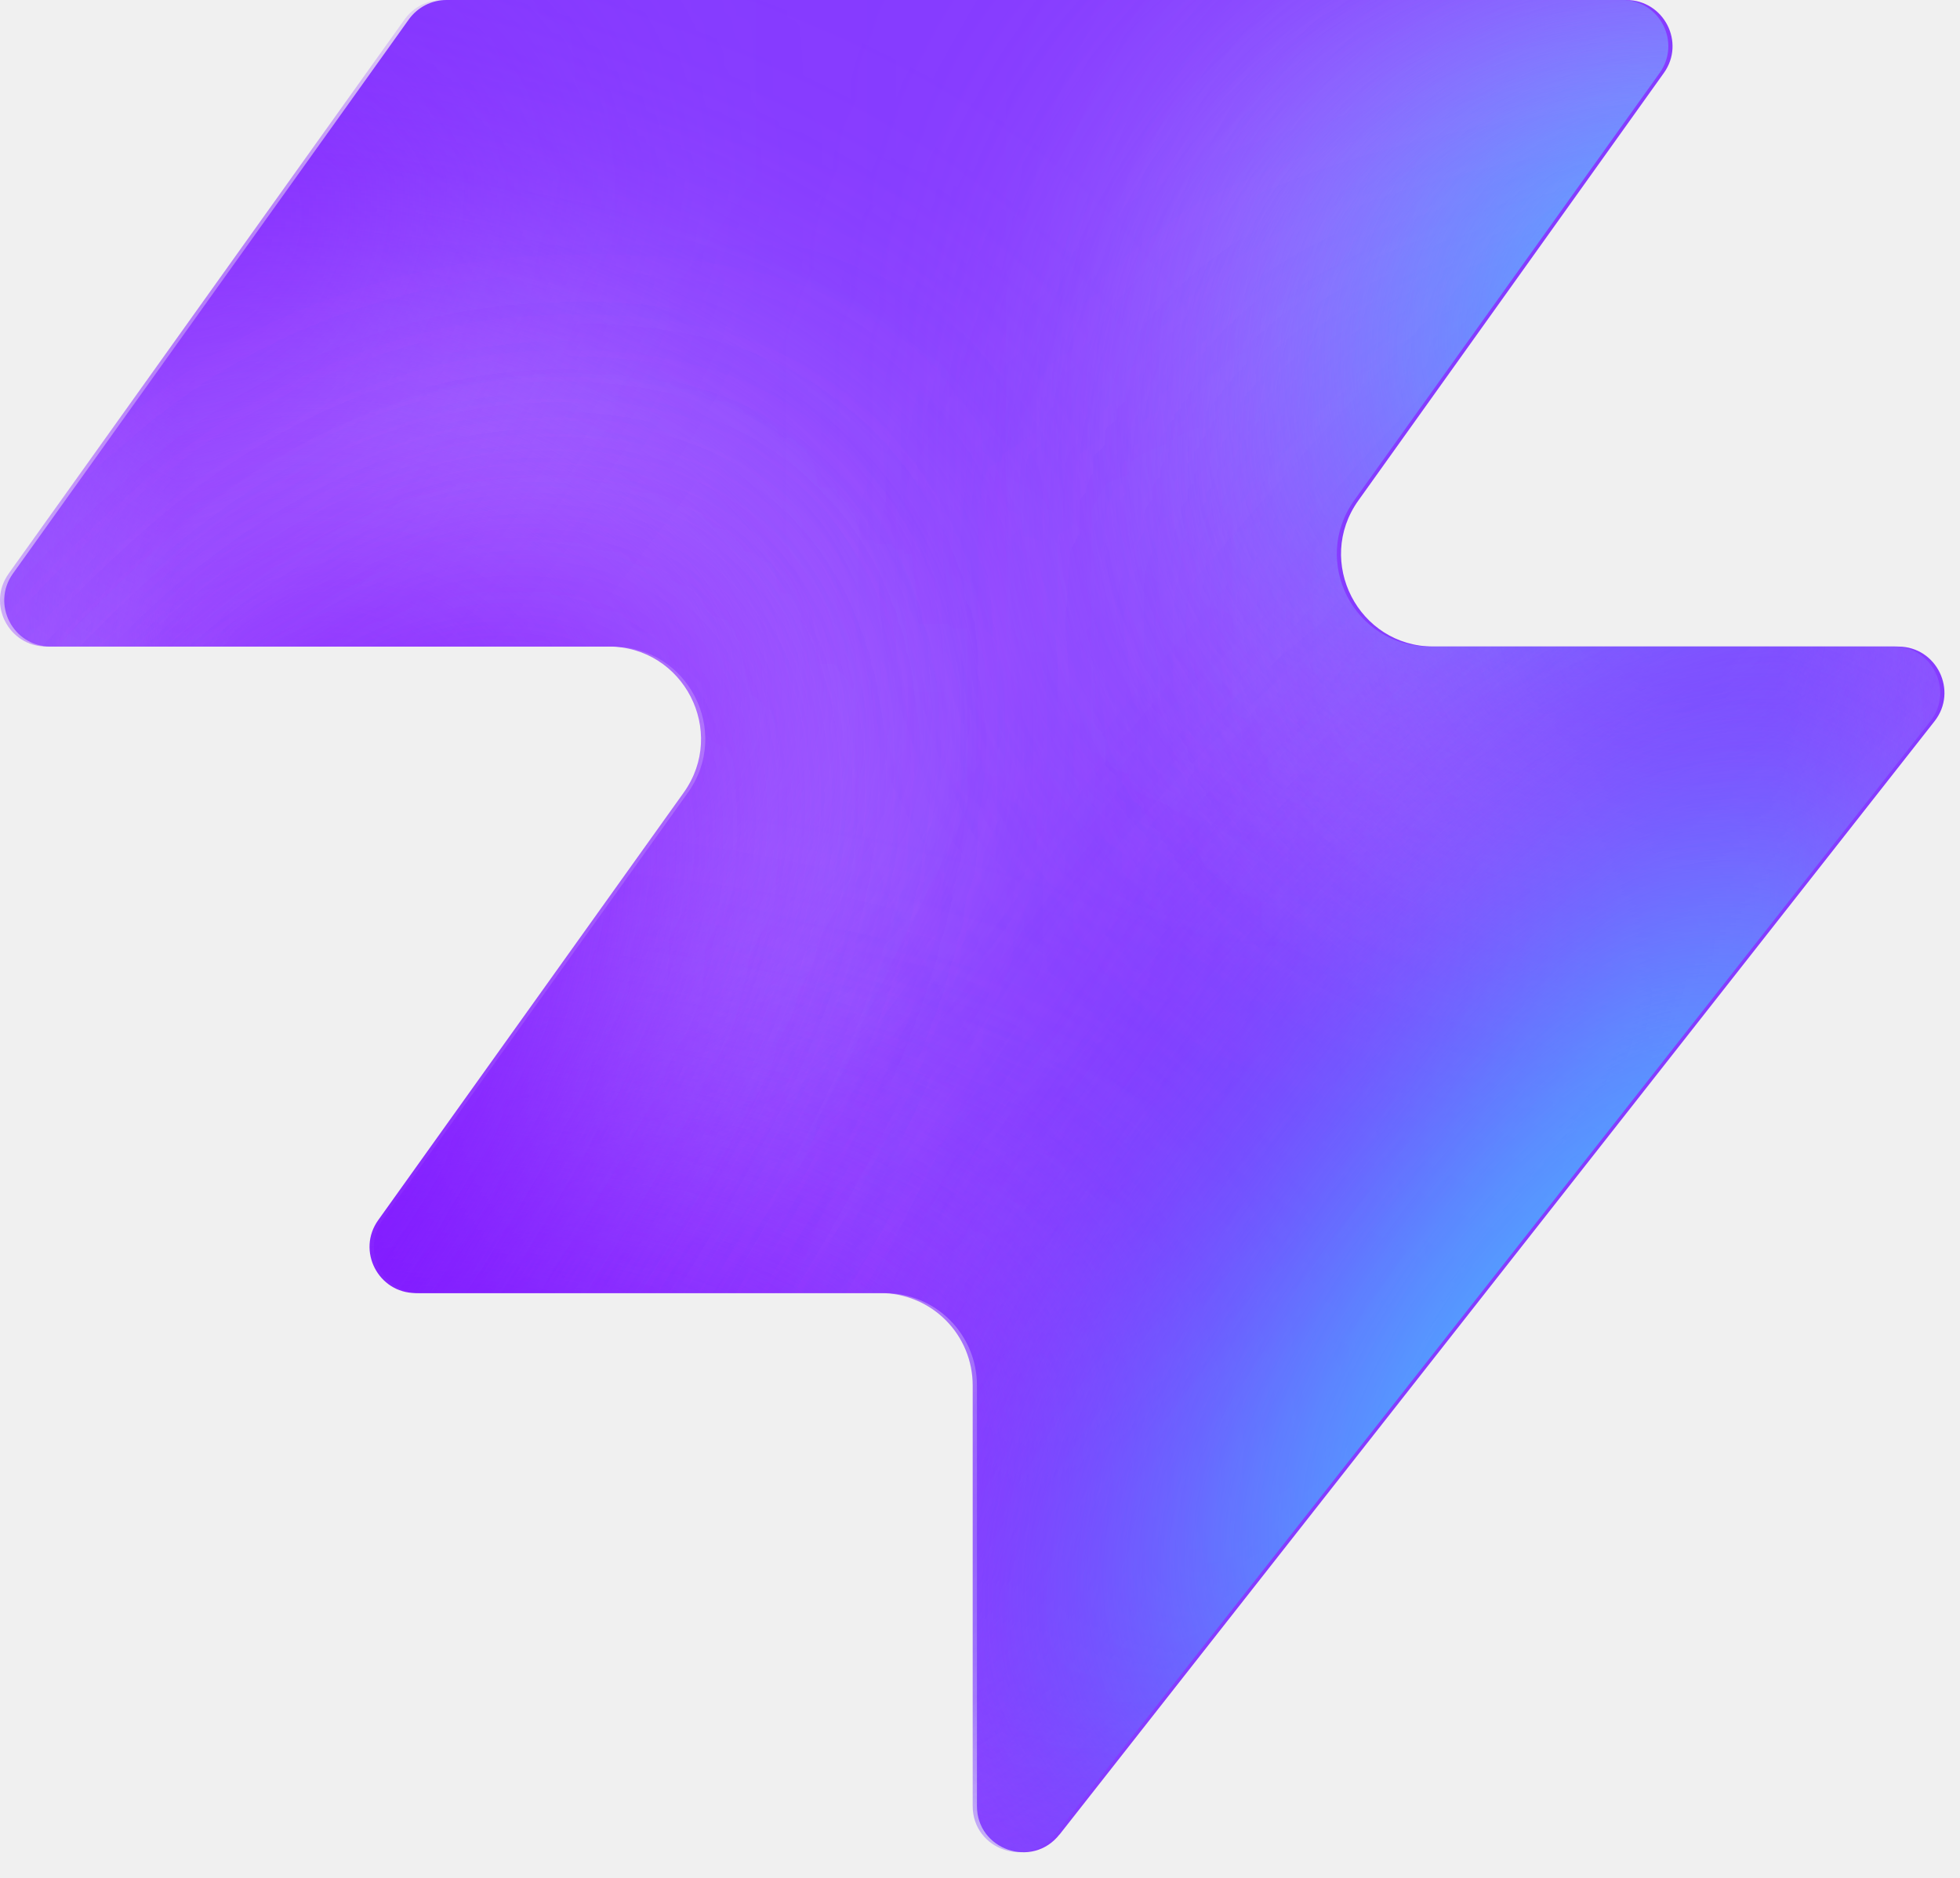
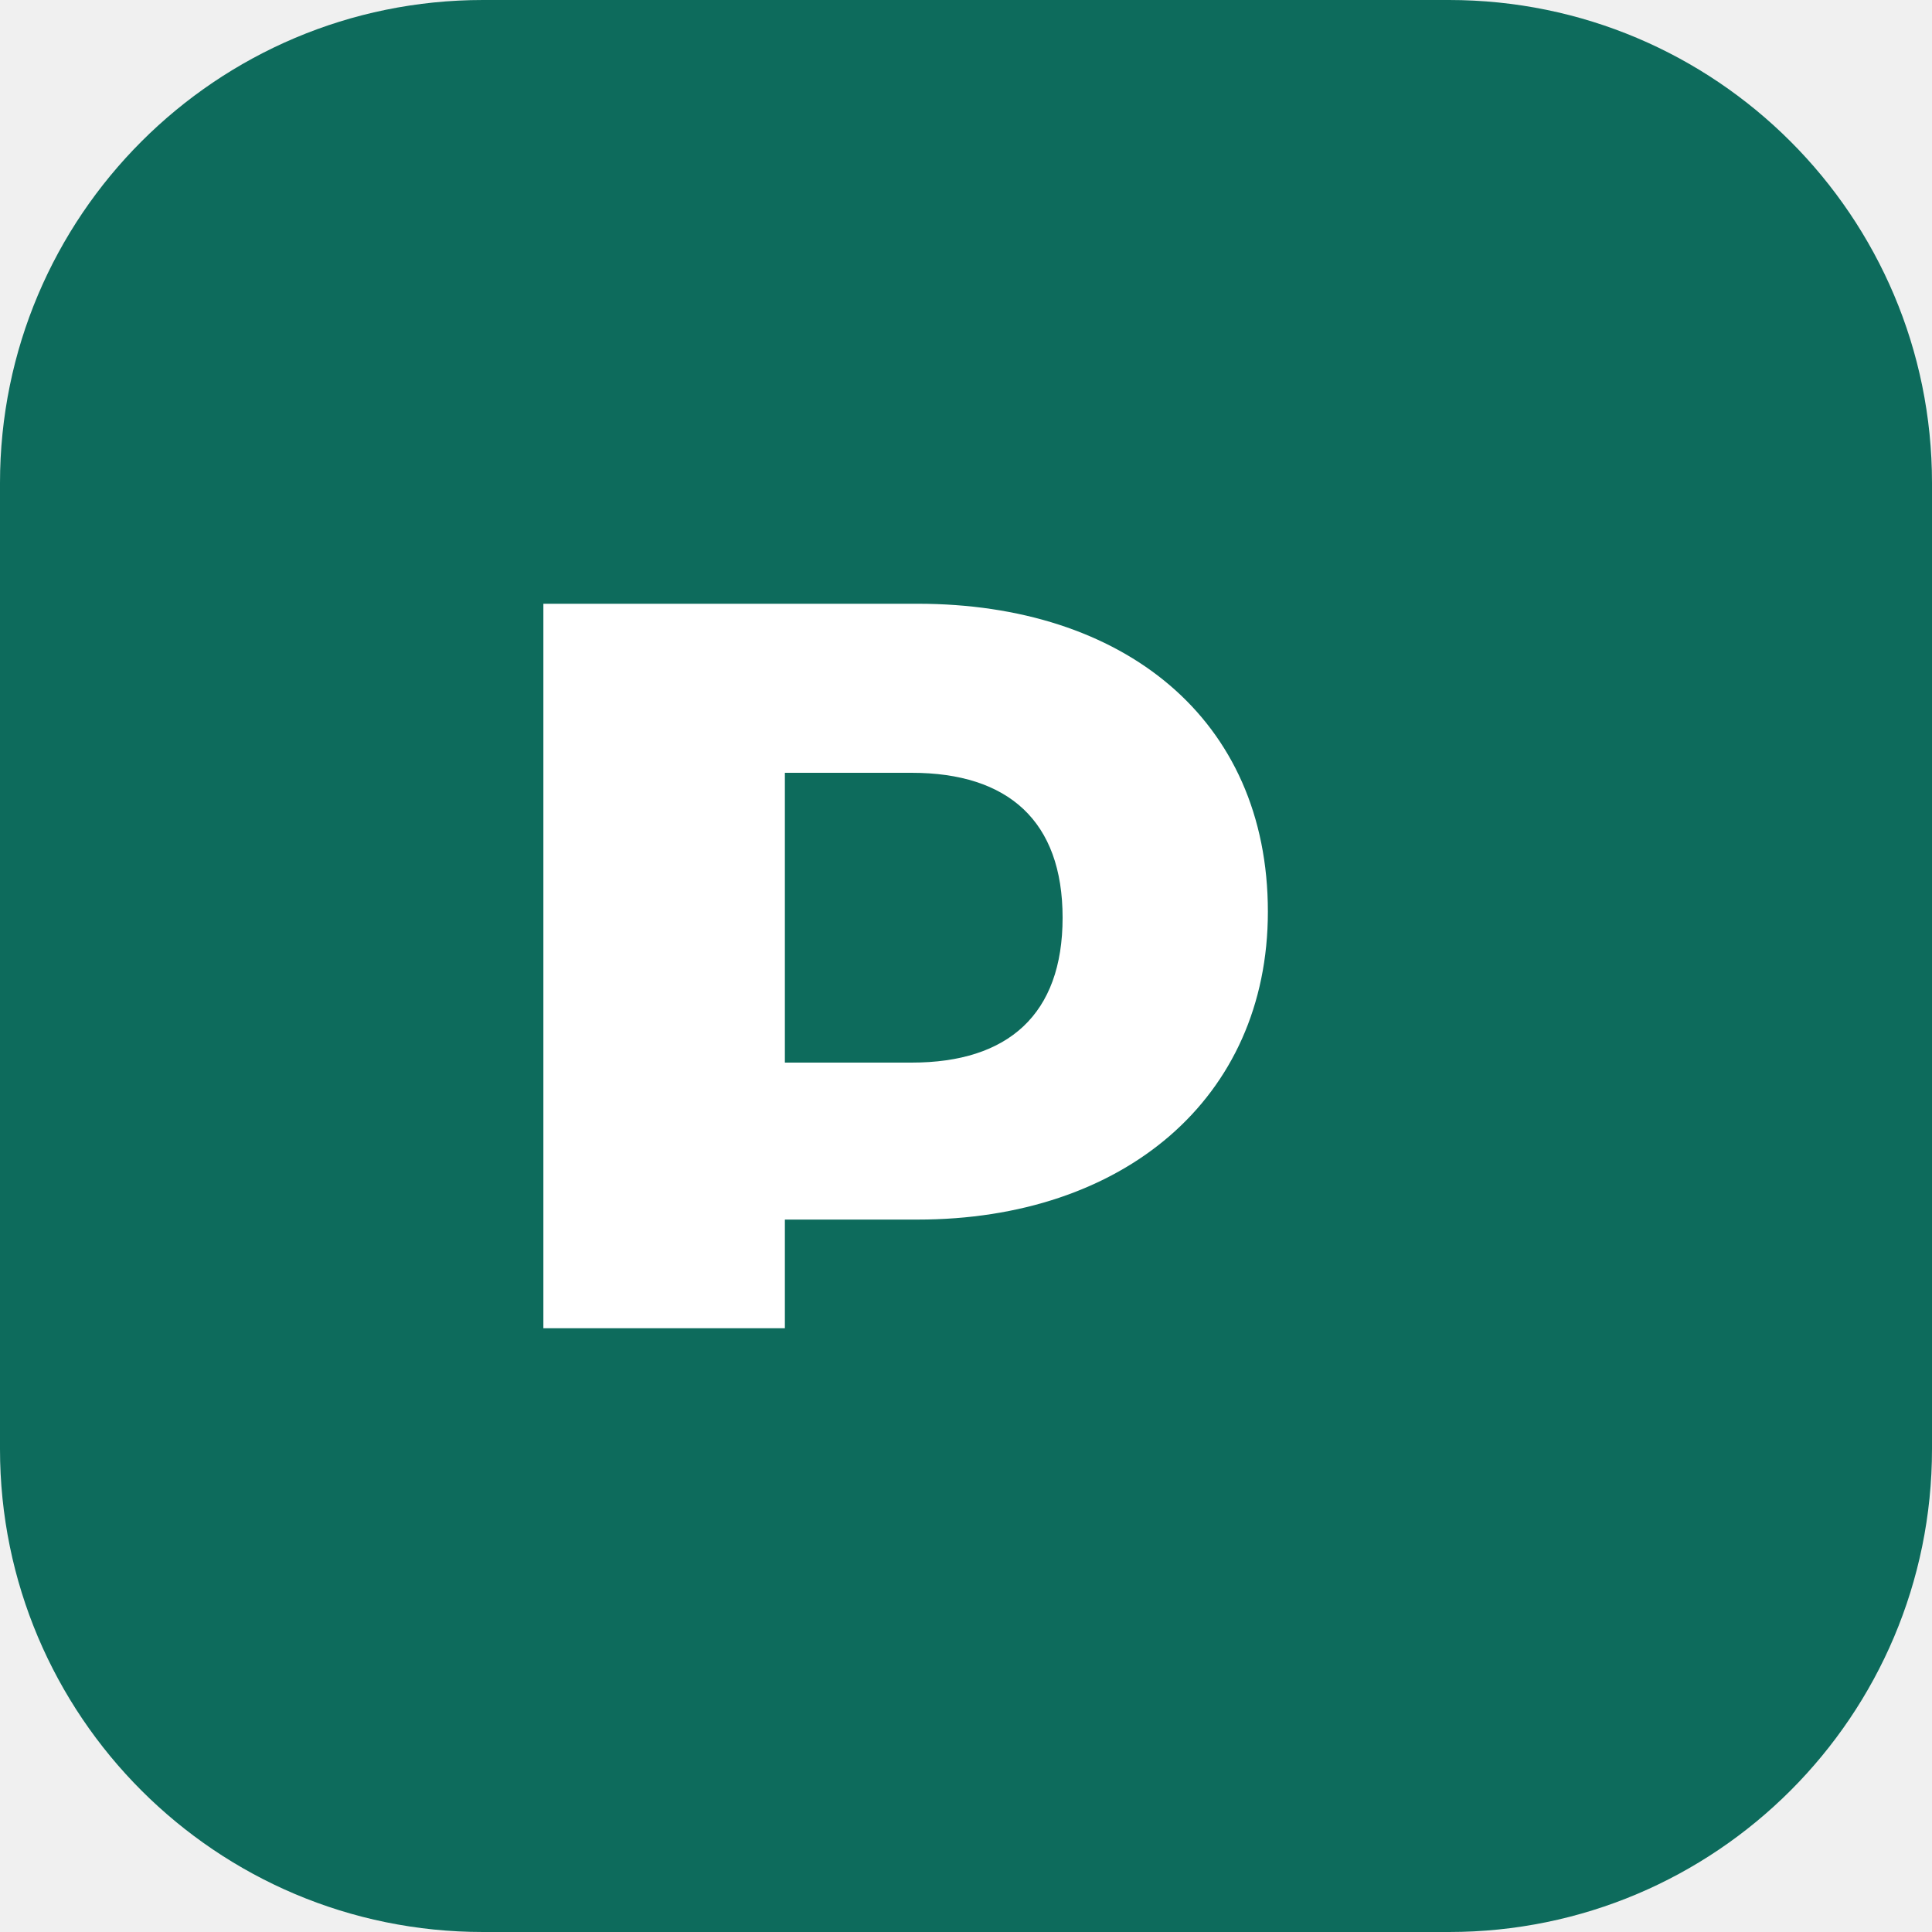
- <svg xmlns="http://www.w3.org/2000/svg" width="48" height="46" fill="none" viewBox="0 0 48 46">
-   <path fill="#863bff" d="M25.946 44.938c-.664.845-2.021.375-2.021-.698V33.937a2.26 2.26 0 0 0-2.262-2.262H10.287c-.92 0-1.456-1.04-.92-1.788l7.48-10.471c1.07-1.497 0-3.578-1.842-3.578H1.237c-.92 0-1.456-1.04-.92-1.788L10.013.474c.214-.297.556-.474.92-.474h28.894c.92 0 1.456 1.04.92 1.788l-7.48 10.471c-1.07 1.498 0 3.579 1.842 3.579h11.377c.943 0 1.473 1.088.89 1.83L25.947 44.94z" style="fill:#863bff;fill:color(display-p3 .525 .23 1);fill-opacity:1" />
-   <mask id="a" width="48" height="46" x="0" y="0" maskUnits="userSpaceOnUse" style="mask-type:alpha">
-     <path fill="#000" d="M25.842 44.938c-.664.844-2.021.375-2.021-.698V33.937a2.26 2.26 0 0 0-2.262-2.262H10.183c-.92 0-1.456-1.04-.92-1.788l7.48-10.471c1.07-1.498 0-3.579-1.842-3.579H1.133c-.92 0-1.456-1.04-.92-1.787L9.91.473c.214-.297.556-.474.92-.474h28.894c.92 0 1.456 1.04.92 1.788l-7.48 10.471c-1.07 1.498 0 3.578 1.842 3.578h11.377c.943 0 1.473 1.088.89 1.832L25.843 44.94z" style="fill:#000;fill-opacity:1" />
-   </mask>
-   <g mask="url(#a)">
-     <g filter="url(#b)">
-       <ellipse cx="5.508" cy="14.704" fill="#ede6ff" rx="5.508" ry="14.704" style="fill:#ede6ff;fill:color(display-p3 .927 .903 1);fill-opacity:1" transform="matrix(.00324 1 1 -.00324 -4.47 31.516)" />
-     </g>
-     <g filter="url(#c)">
-       <ellipse cx="10.399" cy="29.851" fill="#ede6ff" rx="10.399" ry="29.851" style="fill:#ede6ff;fill:color(display-p3 .927 .903 1);fill-opacity:1" transform="matrix(.00324 1 1 -.00324 -39.328 7.883)" />
-     </g>
-     <g filter="url(#d)">
-       <ellipse cx="5.508" cy="30.487" fill="#7e14ff" rx="5.508" ry="30.487" style="fill:#7e14ff;fill:color(display-p3 .492 .077 1);fill-opacity:1" transform="rotate(89.814 -25.913 -14.639)scale(1 -1)" />
-     </g>
-     <g filter="url(#e)">
-       <ellipse cx="5.508" cy="30.599" fill="#7e14ff" rx="5.508" ry="30.599" style="fill:#7e14ff;fill:color(display-p3 .492 .077 1);fill-opacity:1" transform="rotate(89.814 -32.644 -3.334)scale(1 -1)" />
-     </g>
-     <g filter="url(#f)">
-       <ellipse cx="5.508" cy="30.599" fill="#7e14ff" rx="5.508" ry="30.599" style="fill:#7e14ff;fill:color(display-p3 .492 .077 1);fill-opacity:1" transform="matrix(.00324 1 1 -.00324 -34.34 30.47)" />
-     </g>
-     <g filter="url(#g)">
-       <ellipse cx="14.072" cy="22.078" fill="#ede6ff" rx="14.072" ry="22.078" style="fill:#ede6ff;fill:color(display-p3 .927 .903 1);fill-opacity:1" transform="rotate(93.35 24.506 48.493)scale(-1 1)" />
-     </g>
-     <g filter="url(#h)">
-       <ellipse cx="3.47" cy="21.501" fill="#7e14ff" rx="3.47" ry="21.501" style="fill:#7e14ff;fill:color(display-p3 .492 .077 1);fill-opacity:1" transform="rotate(89.009 28.708 47.59)scale(-1 1)" />
-     </g>
-     <g filter="url(#i)">
-       <ellipse cx="3.47" cy="21.501" fill="#7e14ff" rx="3.47" ry="21.501" style="fill:#7e14ff;fill:color(display-p3 .492 .077 1);fill-opacity:1" transform="rotate(89.009 28.708 47.59)scale(-1 1)" />
-     </g>
-     <g filter="url(#j)">
-       <ellipse cx=".387" cy="8.972" fill="#7e14ff" rx="4.407" ry="29.108" style="fill:#7e14ff;fill:color(display-p3 .492 .077 1);fill-opacity:1" transform="rotate(39.51 .387 8.972)" />
-     </g>
-     <g filter="url(#k)">
-       <ellipse cx="47.523" cy="-6.092" fill="#7e14ff" rx="4.407" ry="29.108" style="fill:#7e14ff;fill:color(display-p3 .492 .077 1);fill-opacity:1" transform="rotate(37.892 47.523 -6.092)" />
-     </g>
-     <g filter="url(#l)">
-       <ellipse cx="41.412" cy="6.333" fill="#47bfff" rx="5.971" ry="9.665" style="fill:#47bfff;fill:color(display-p3 .28 .748 1);fill-opacity:1" transform="rotate(37.892 41.412 6.333)" />
-     </g>
-     <g filter="url(#m)">
-       <ellipse cx="-1.879" cy="38.332" fill="#7e14ff" rx="4.407" ry="29.108" style="fill:#7e14ff;fill:color(display-p3 .492 .077 1);fill-opacity:1" transform="rotate(37.892 -1.88 38.332)" />
-     </g>
-     <g filter="url(#n)">
-       <ellipse cx="-1.879" cy="38.332" fill="#7e14ff" rx="4.407" ry="29.108" style="fill:#7e14ff;fill:color(display-p3 .492 .077 1);fill-opacity:1" transform="rotate(37.892 -1.88 38.332)" />
-     </g>
-     <g filter="url(#o)">
-       <ellipse cx="35.651" cy="29.907" fill="#7e14ff" rx="4.407" ry="29.108" style="fill:#7e14ff;fill:color(display-p3 .492 .077 1);fill-opacity:1" transform="rotate(37.892 35.651 29.907)" />
-     </g>
-     <g filter="url(#p)">
-       <ellipse cx="38.418" cy="32.4" fill="#47bfff" rx="5.971" ry="15.297" style="fill:#47bfff;fill:color(display-p3 .28 .748 1);fill-opacity:1" transform="rotate(37.892 38.418 32.4)" />
-     </g>
-   </g>
-   <defs>
-     <filter id="b" width="60.045" height="41.654" x="-19.77" y="16.149" color-interpolation-filters="sRGB" filterUnits="userSpaceOnUse">
-       <feFlood flood-opacity="0" result="BackgroundImageFix" />
-       <feBlend in="SourceGraphic" in2="BackgroundImageFix" result="shape" />
-       <feGaussianBlur result="effect1_foregroundBlur_2002_17158" stdDeviation="7.659" />
-     </filter>
-     <filter id="c" width="90.34" height="51.437" x="-54.613" y="-7.533" color-interpolation-filters="sRGB" filterUnits="userSpaceOnUse">
-       <feFlood flood-opacity="0" result="BackgroundImageFix" />
-       <feBlend in="SourceGraphic" in2="BackgroundImageFix" result="shape" />
-       <feGaussianBlur result="effect1_foregroundBlur_2002_17158" stdDeviation="7.659" />
-     </filter>
-     <filter id="d" width="79.355" height="29.4" x="-49.64" y="2.03" color-interpolation-filters="sRGB" filterUnits="userSpaceOnUse">
-       <feFlood flood-opacity="0" result="BackgroundImageFix" />
-       <feBlend in="SourceGraphic" in2="BackgroundImageFix" result="shape" />
-       <feGaussianBlur result="effect1_foregroundBlur_2002_17158" stdDeviation="4.596" />
-     </filter>
-     <filter id="e" width="79.579" height="29.4" x="-45.045" y="20.029" color-interpolation-filters="sRGB" filterUnits="userSpaceOnUse">
-       <feFlood flood-opacity="0" result="BackgroundImageFix" />
-       <feBlend in="SourceGraphic" in2="BackgroundImageFix" result="shape" />
-       <feGaussianBlur result="effect1_foregroundBlur_2002_17158" stdDeviation="4.596" />
-     </filter>
-     <filter id="f" width="79.579" height="29.4" x="-43.513" y="21.178" color-interpolation-filters="sRGB" filterUnits="userSpaceOnUse">
-       <feFlood flood-opacity="0" result="BackgroundImageFix" />
-       <feBlend in="SourceGraphic" in2="BackgroundImageFix" result="shape" />
-       <feGaussianBlur result="effect1_foregroundBlur_2002_17158" stdDeviation="4.596" />
-     </filter>
-     <filter id="g" width="74.749" height="58.852" x="15.756" y="-17.901" color-interpolation-filters="sRGB" filterUnits="userSpaceOnUse">
-       <feFlood flood-opacity="0" result="BackgroundImageFix" />
-       <feBlend in="SourceGraphic" in2="BackgroundImageFix" result="shape" />
-       <feGaussianBlur result="effect1_foregroundBlur_2002_17158" stdDeviation="7.659" />
-     </filter>
-     <filter id="h" width="61.377" height="25.362" x="23.548" y="2.284" color-interpolation-filters="sRGB" filterUnits="userSpaceOnUse">
-       <feFlood flood-opacity="0" result="BackgroundImageFix" />
-       <feBlend in="SourceGraphic" in2="BackgroundImageFix" result="shape" />
-       <feGaussianBlur result="effect1_foregroundBlur_2002_17158" stdDeviation="4.596" />
-     </filter>
-     <filter id="i" width="61.377" height="25.362" x="23.548" y="2.284" color-interpolation-filters="sRGB" filterUnits="userSpaceOnUse">
-       <feFlood flood-opacity="0" result="BackgroundImageFix" />
-       <feBlend in="SourceGraphic" in2="BackgroundImageFix" result="shape" />
-       <feGaussianBlur result="effect1_foregroundBlur_2002_17158" stdDeviation="4.596" />
-     </filter>
-     <filter id="j" width="56.045" height="63.649" x="-27.636" y="-22.853" color-interpolation-filters="sRGB" filterUnits="userSpaceOnUse">
-       <feFlood flood-opacity="0" result="BackgroundImageFix" />
-       <feBlend in="SourceGraphic" in2="BackgroundImageFix" result="shape" />
-       <feGaussianBlur result="effect1_foregroundBlur_2002_17158" stdDeviation="4.596" />
-     </filter>
-     <filter id="k" width="54.814" height="64.646" x="20.116" y="-38.415" color-interpolation-filters="sRGB" filterUnits="userSpaceOnUse">
-       <feFlood flood-opacity="0" result="BackgroundImageFix" />
-       <feBlend in="SourceGraphic" in2="BackgroundImageFix" result="shape" />
-       <feGaussianBlur result="effect1_foregroundBlur_2002_17158" stdDeviation="4.596" />
-     </filter>
-     <filter id="l" width="33.541" height="35.313" x="24.641" y="-11.323" color-interpolation-filters="sRGB" filterUnits="userSpaceOnUse">
-       <feFlood flood-opacity="0" result="BackgroundImageFix" />
-       <feBlend in="SourceGraphic" in2="BackgroundImageFix" result="shape" />
-       <feGaussianBlur result="effect1_foregroundBlur_2002_17158" stdDeviation="4.596" />
-     </filter>
-     <filter id="m" width="54.814" height="64.646" x="-29.286" y="6.009" color-interpolation-filters="sRGB" filterUnits="userSpaceOnUse">
-       <feFlood flood-opacity="0" result="BackgroundImageFix" />
-       <feBlend in="SourceGraphic" in2="BackgroundImageFix" result="shape" />
-       <feGaussianBlur result="effect1_foregroundBlur_2002_17158" stdDeviation="4.596" />
-     </filter>
-     <filter id="n" width="54.814" height="64.646" x="-29.286" y="6.009" color-interpolation-filters="sRGB" filterUnits="userSpaceOnUse">
-       <feFlood flood-opacity="0" result="BackgroundImageFix" />
-       <feBlend in="SourceGraphic" in2="BackgroundImageFix" result="shape" />
-       <feGaussianBlur result="effect1_foregroundBlur_2002_17158" stdDeviation="4.596" />
-     </filter>
-     <filter id="o" width="54.814" height="64.646" x="8.244" y="-2.416" color-interpolation-filters="sRGB" filterUnits="userSpaceOnUse">
-       <feFlood flood-opacity="0" result="BackgroundImageFix" />
-       <feBlend in="SourceGraphic" in2="BackgroundImageFix" result="shape" />
-       <feGaussianBlur result="effect1_foregroundBlur_2002_17158" stdDeviation="4.596" />
-     </filter>
-     <filter id="p" width="39.409" height="43.623" x="18.713" y="10.588" color-interpolation-filters="sRGB" filterUnits="userSpaceOnUse">
-       <feFlood flood-opacity="0" result="BackgroundImageFix" />
-       <feBlend in="SourceGraphic" in2="BackgroundImageFix" result="shape" />
-       <feGaussianBlur result="effect1_foregroundBlur_2002_17158" stdDeviation="4.596" />
-     </filter>
-   </defs>
+ <svg xmlns="http://www.w3.org/2000/svg" viewBox="0 0 32 32" role="img" aria-label="Guia da Zen">
+   <rect width="32" height="32" rx="8" fill="#0d6b5c" />
+   <path fill="#fff" d="M9 10h6.2c3.4 0 5.8 1.9 5.8 5.1 0 3.1-2.4 5.1-5.8 5.1H13v1.8H9V10zm4 7.6h2.1c1.6 0 2.5-.8 2.5-2.4s-.9-2.4-2.5-2.4H13v4.8z" />
</svg>
